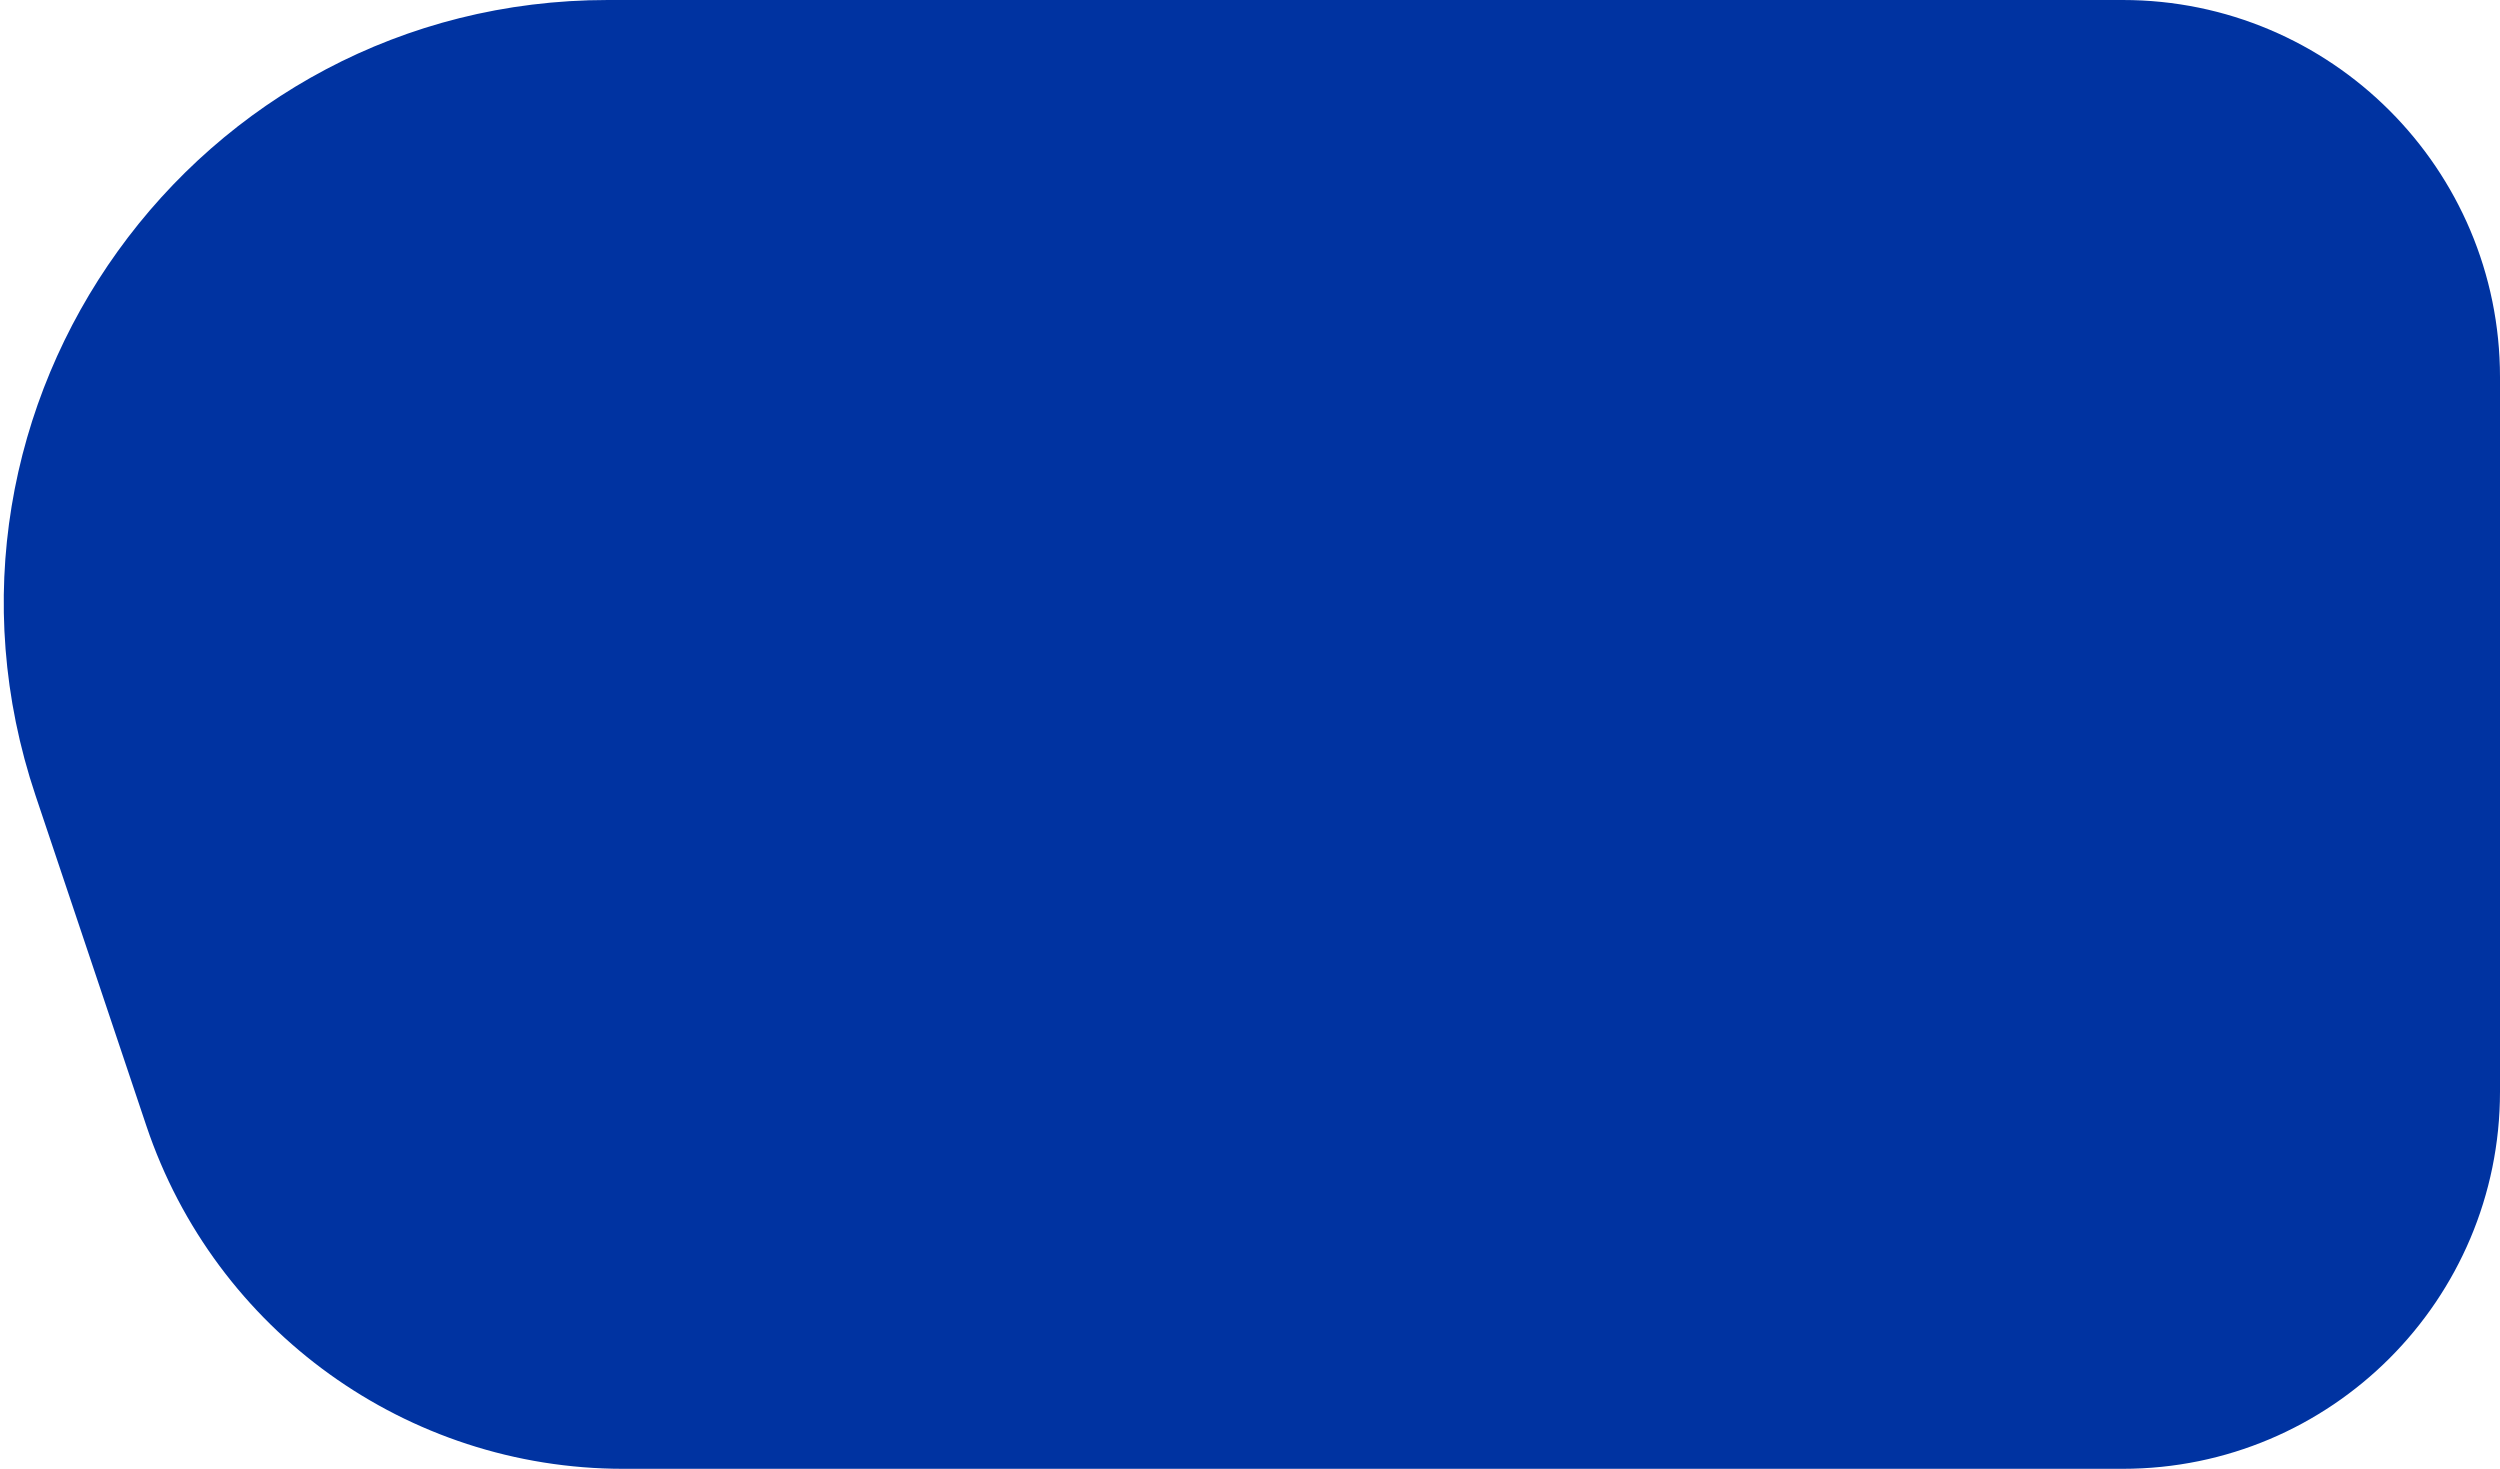
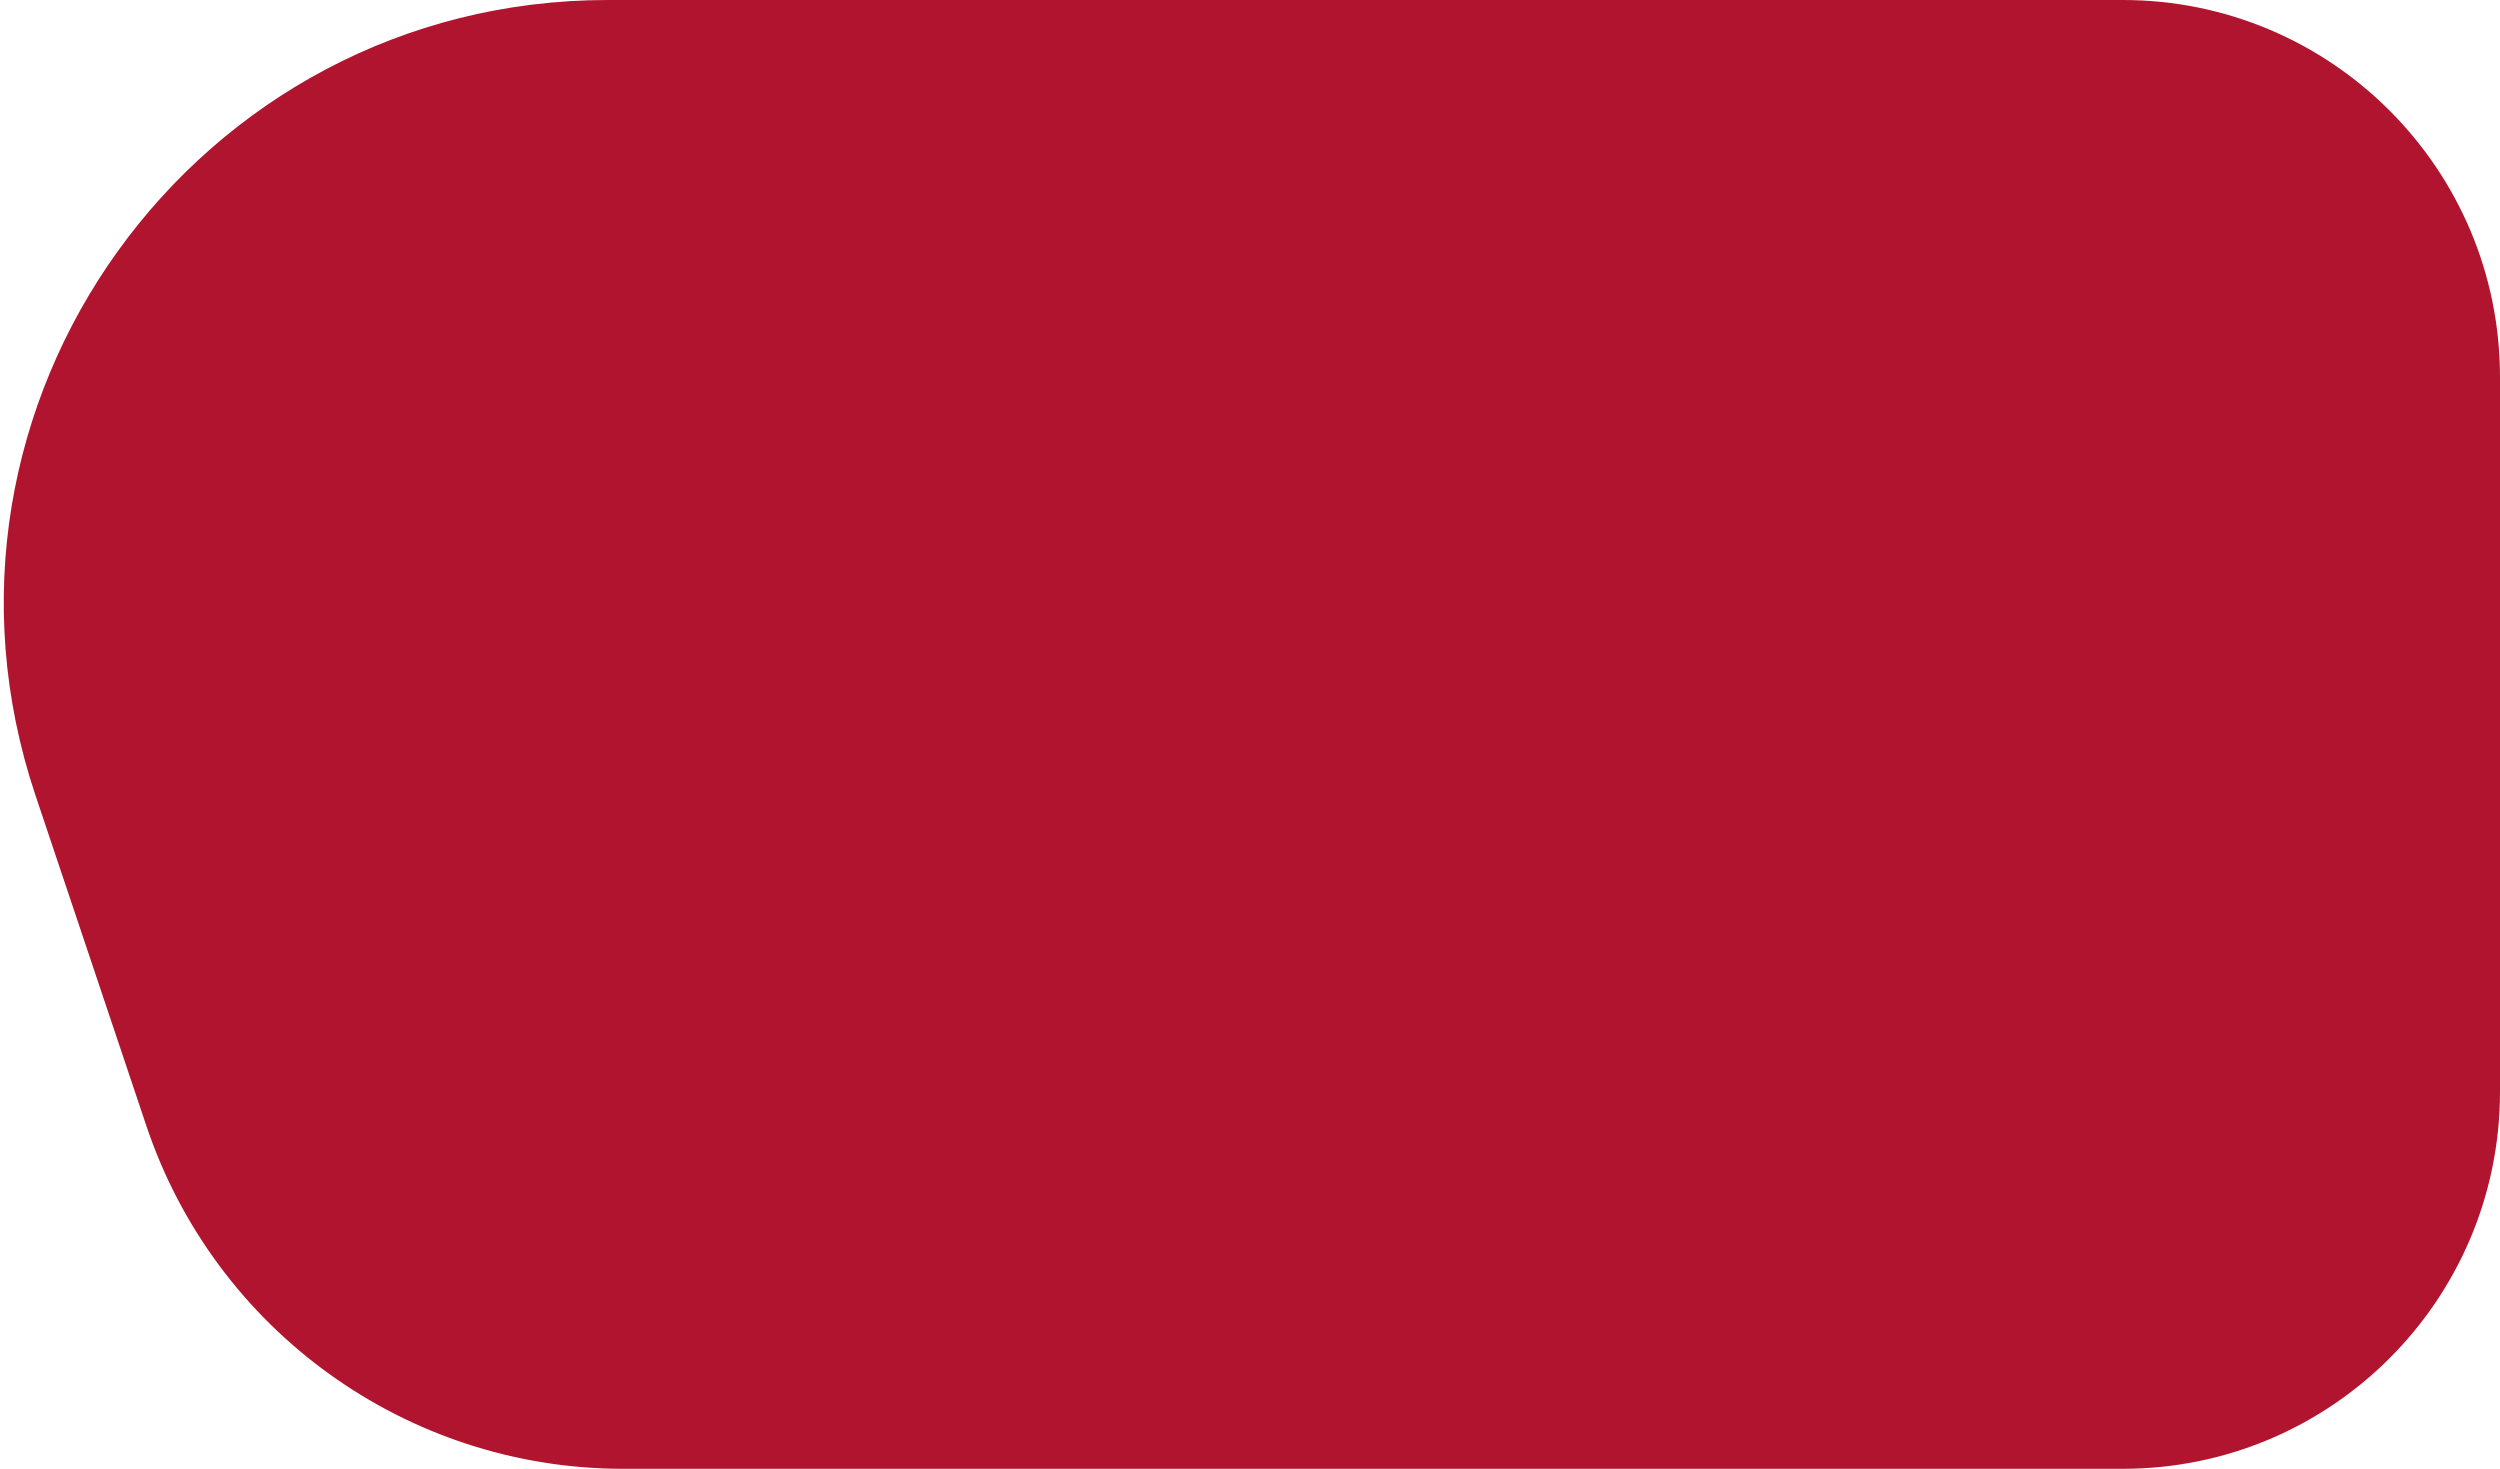
<svg xmlns="http://www.w3.org/2000/svg" fill="none" height="292" viewBox="0 0 497 292" width="497">
-   <path d="M7.072 158.172C-19.015 80.425 38.832 0 120.839 0H422C463.421 0 497 33.579 497 75V217C497 258.421 463.421 292 422 292H123.901C80.931 292 42.764 264.549 29.095 223.81L7.072 158.172Z" fill="#0033a1" />
+   <path d="M7.072 158.172C-19.015 80.425 38.832 0 120.839 0H422C463.421 0 497 33.579 497 75V217C497 258.421 463.421 292 422 292H123.901C80.931 292 42.764 264.549 29.095 223.81L7.072 158.172Z" fill="#b1142f" />
</svg>
